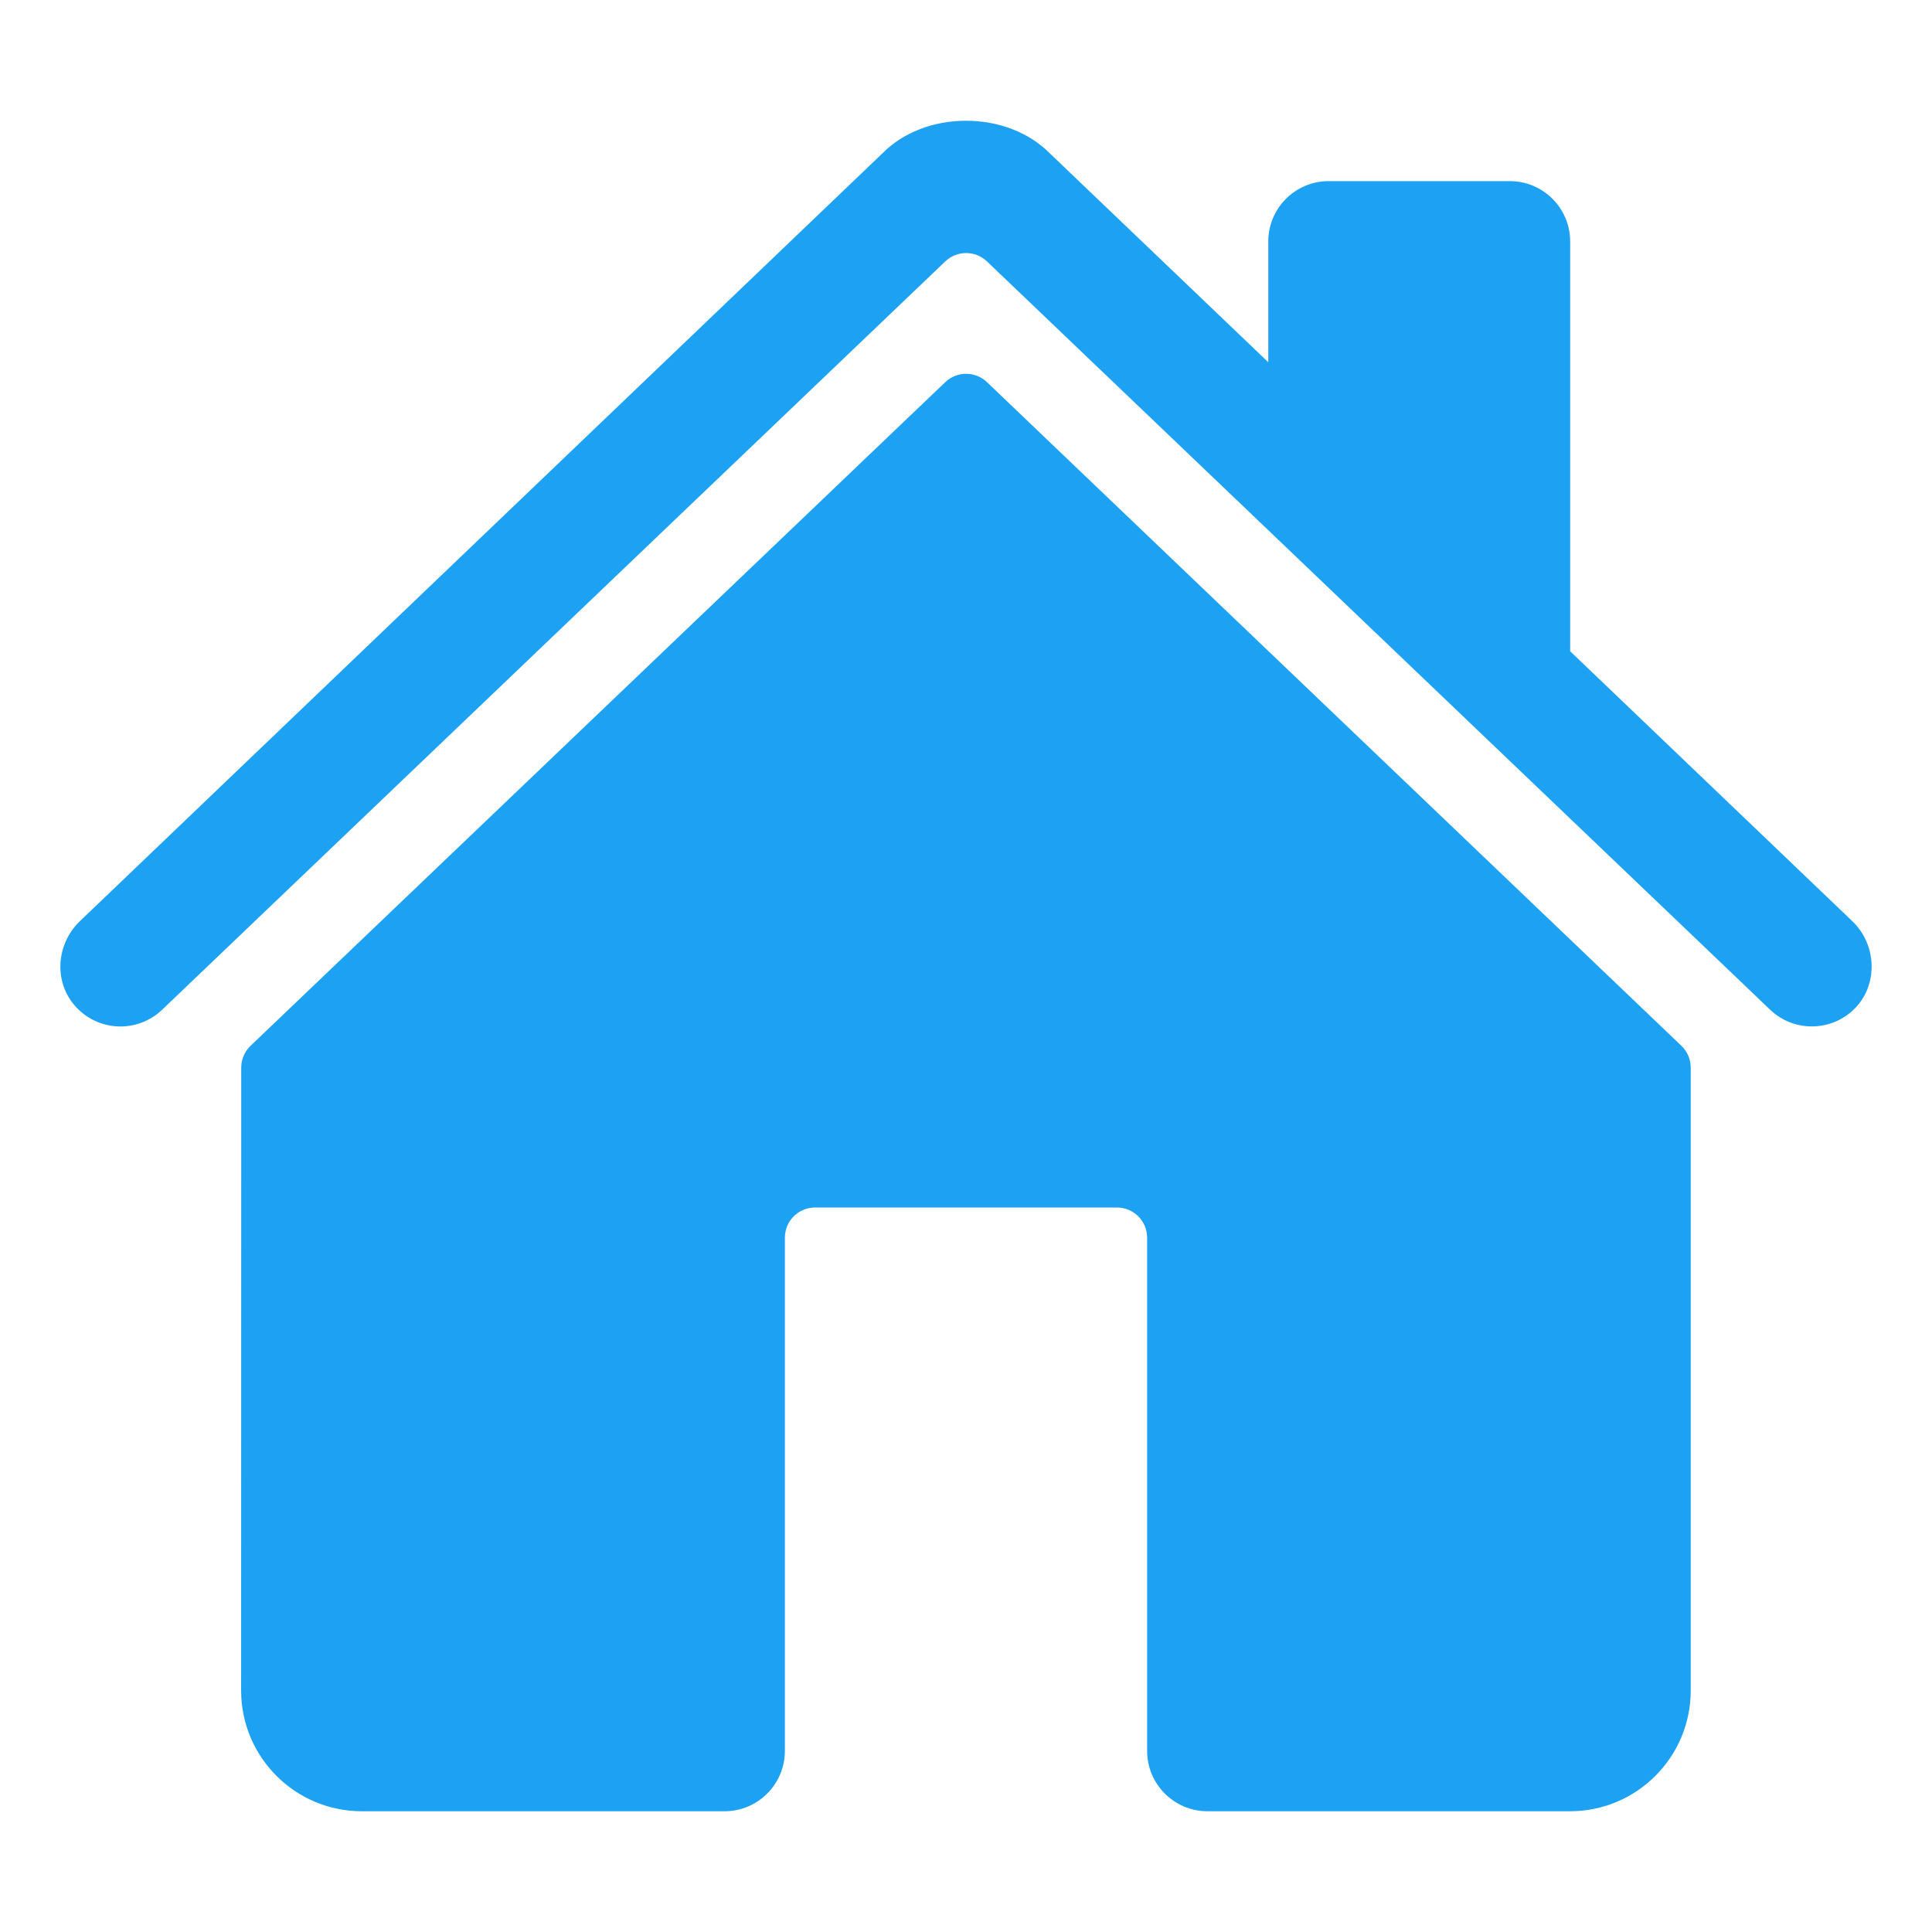
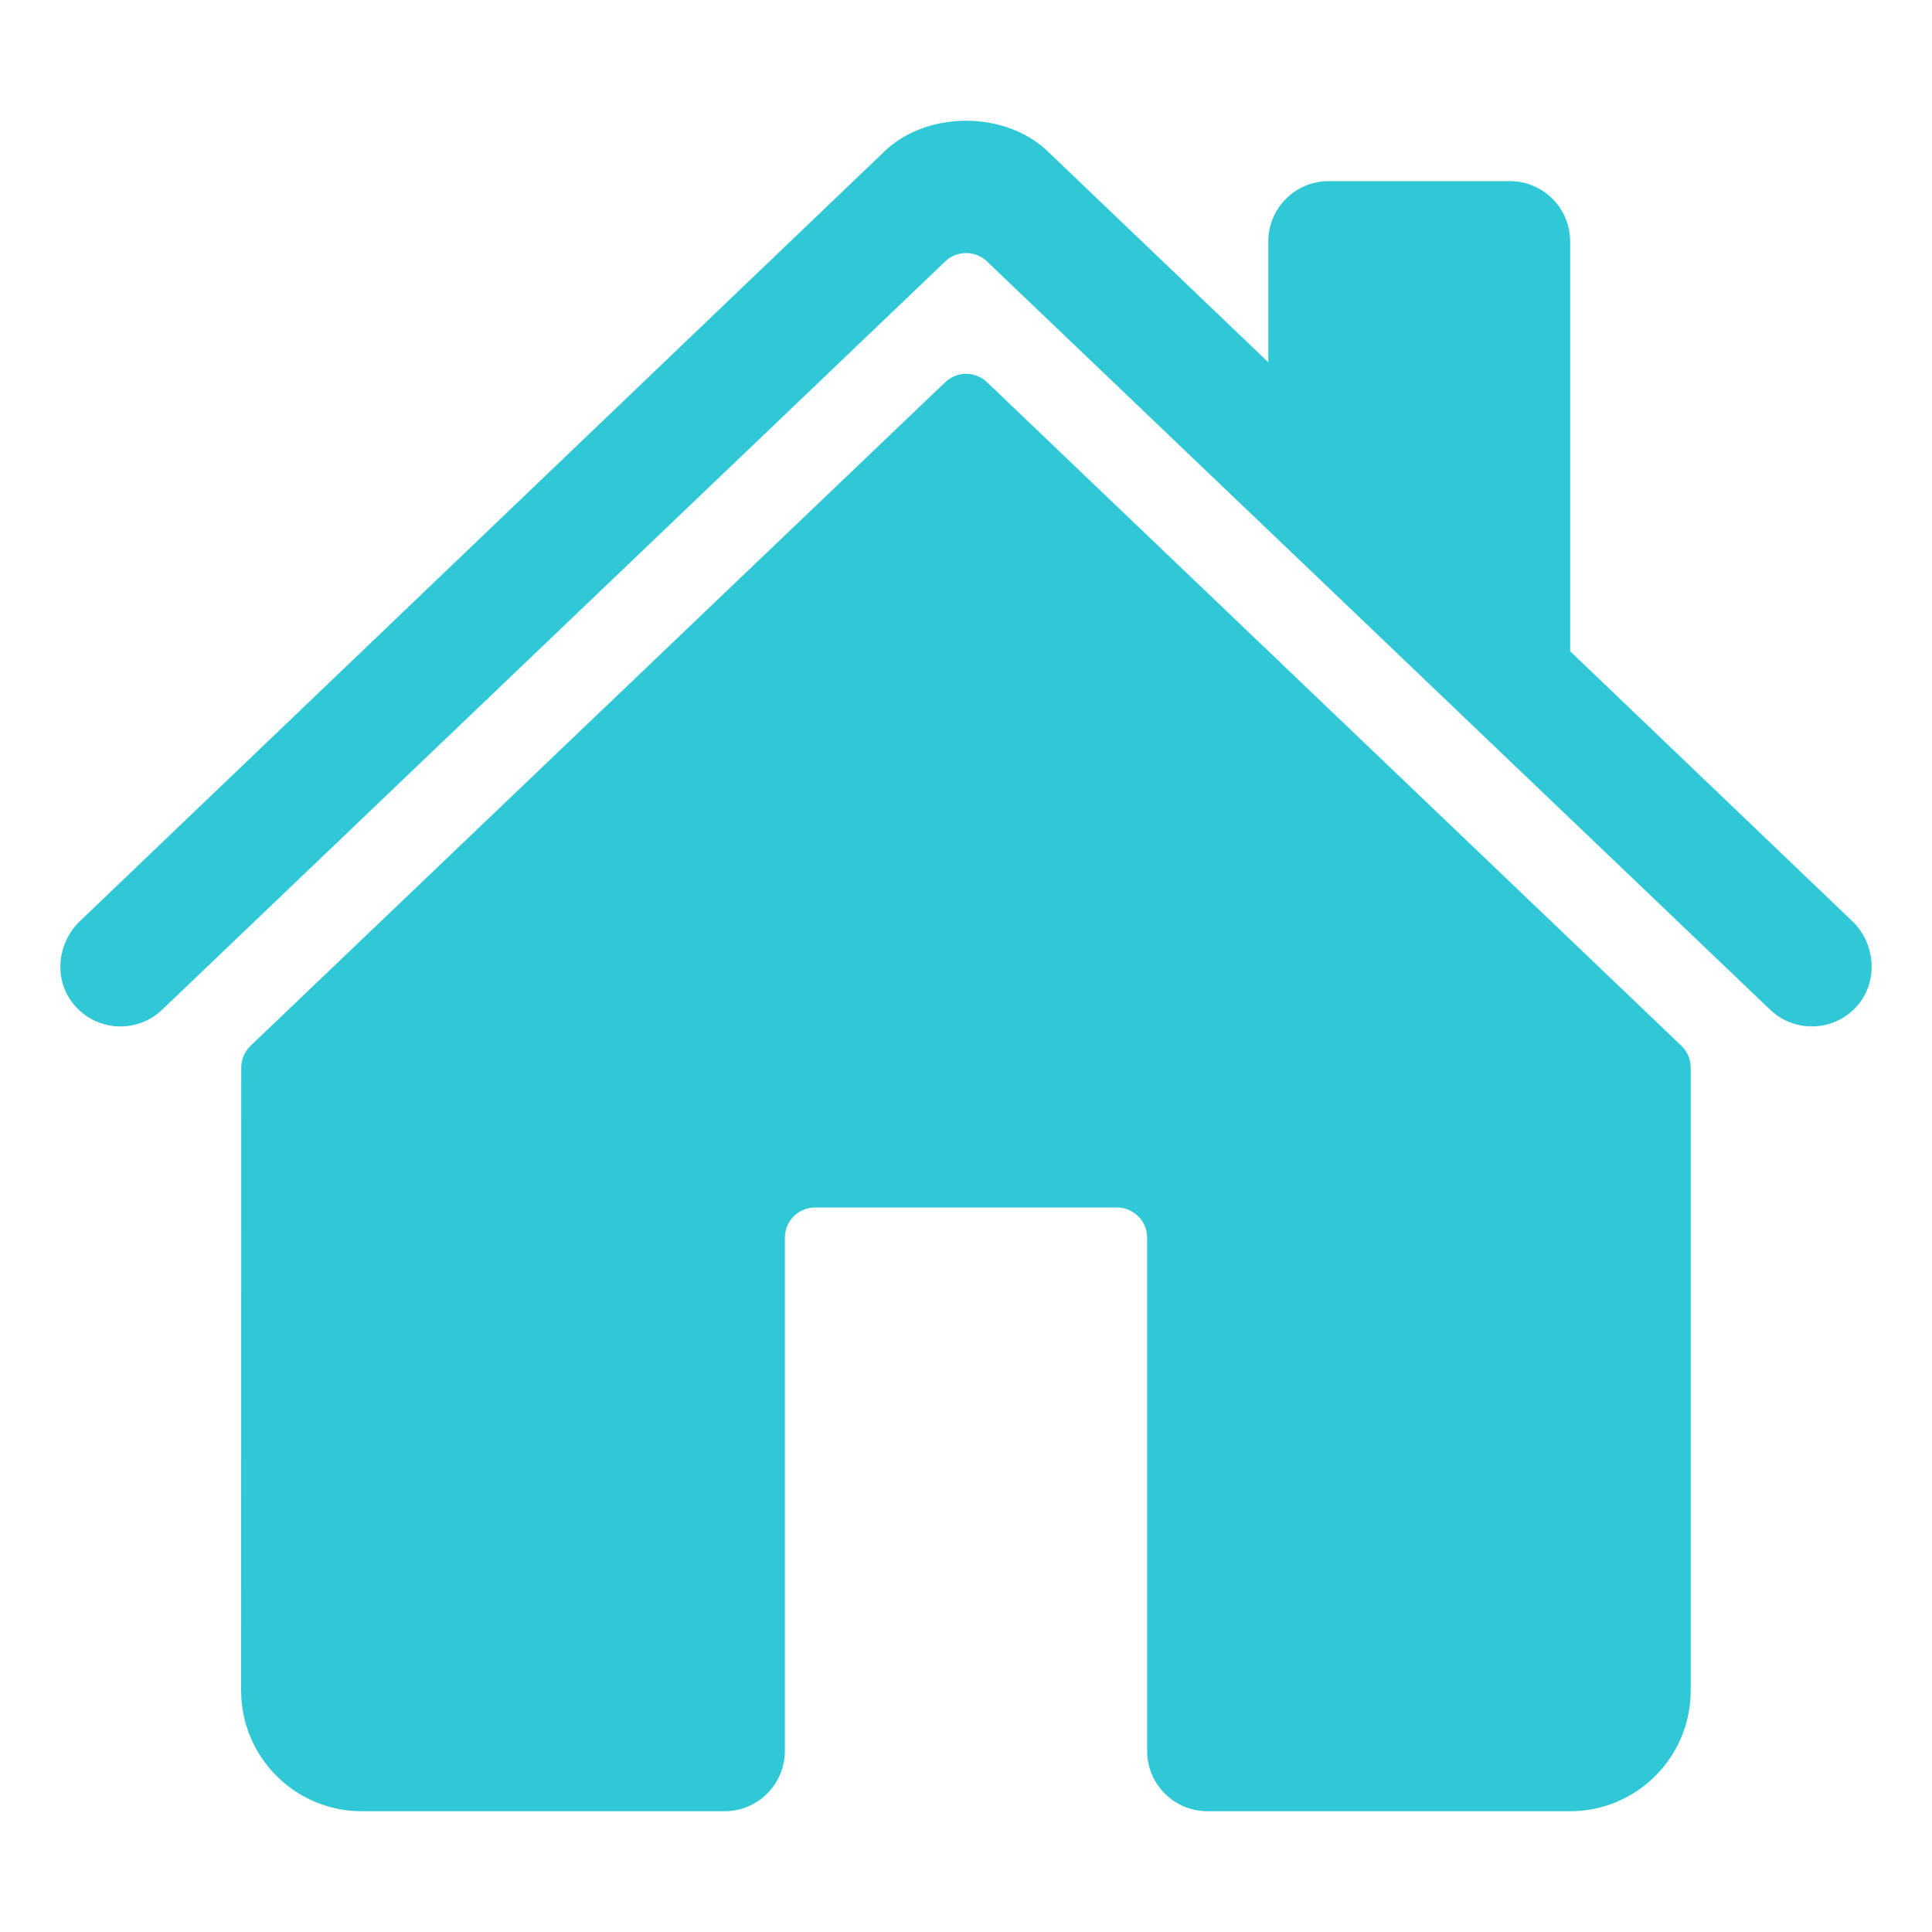
<svg xmlns="http://www.w3.org/2000/svg" class="ionicon" viewBox="0 0 512 512">
  <defs>
-     <style>.selected{fill:#1DA1F2;}</style>
+     <style>.selected{fill:#30c8d6;}</style>
  </defs>
  <path class="selected" d="M261.56 101.28a8 8 0 00-11.06 0L66.4 277.15a8 8 0 00-2.47 5.79L63.9 448a32 32 0 0032 32H192a16 16 0 0016-16V328a8 8 0 018-8h80a8 8 0 018 8v136a16 16 0 0016 16h96.06a32 32 0 0032-32V282.94a8 8 0 00-2.47-5.79z" />
  <path class="selected" d="M490.91 244.15l-74.8-71.56V64a16 16 0 00-16-16h-48a16 16 0 00-16 16v32l-57.92-55.38C272.77 35.14 264.71 32 256 32c-8.68 0-16.72 3.14-22.14 8.63l-212.7 203.5c-6.22 6-7 15.87-1.34 22.37A16 16 0 0043 267.56L250.5 69.28a8 8 0 0111.06 0l207.52 198.28a16 16 0 0022.59-.44c6.14-6.36 5.63-16.86-.76-22.97z" />
</svg>
